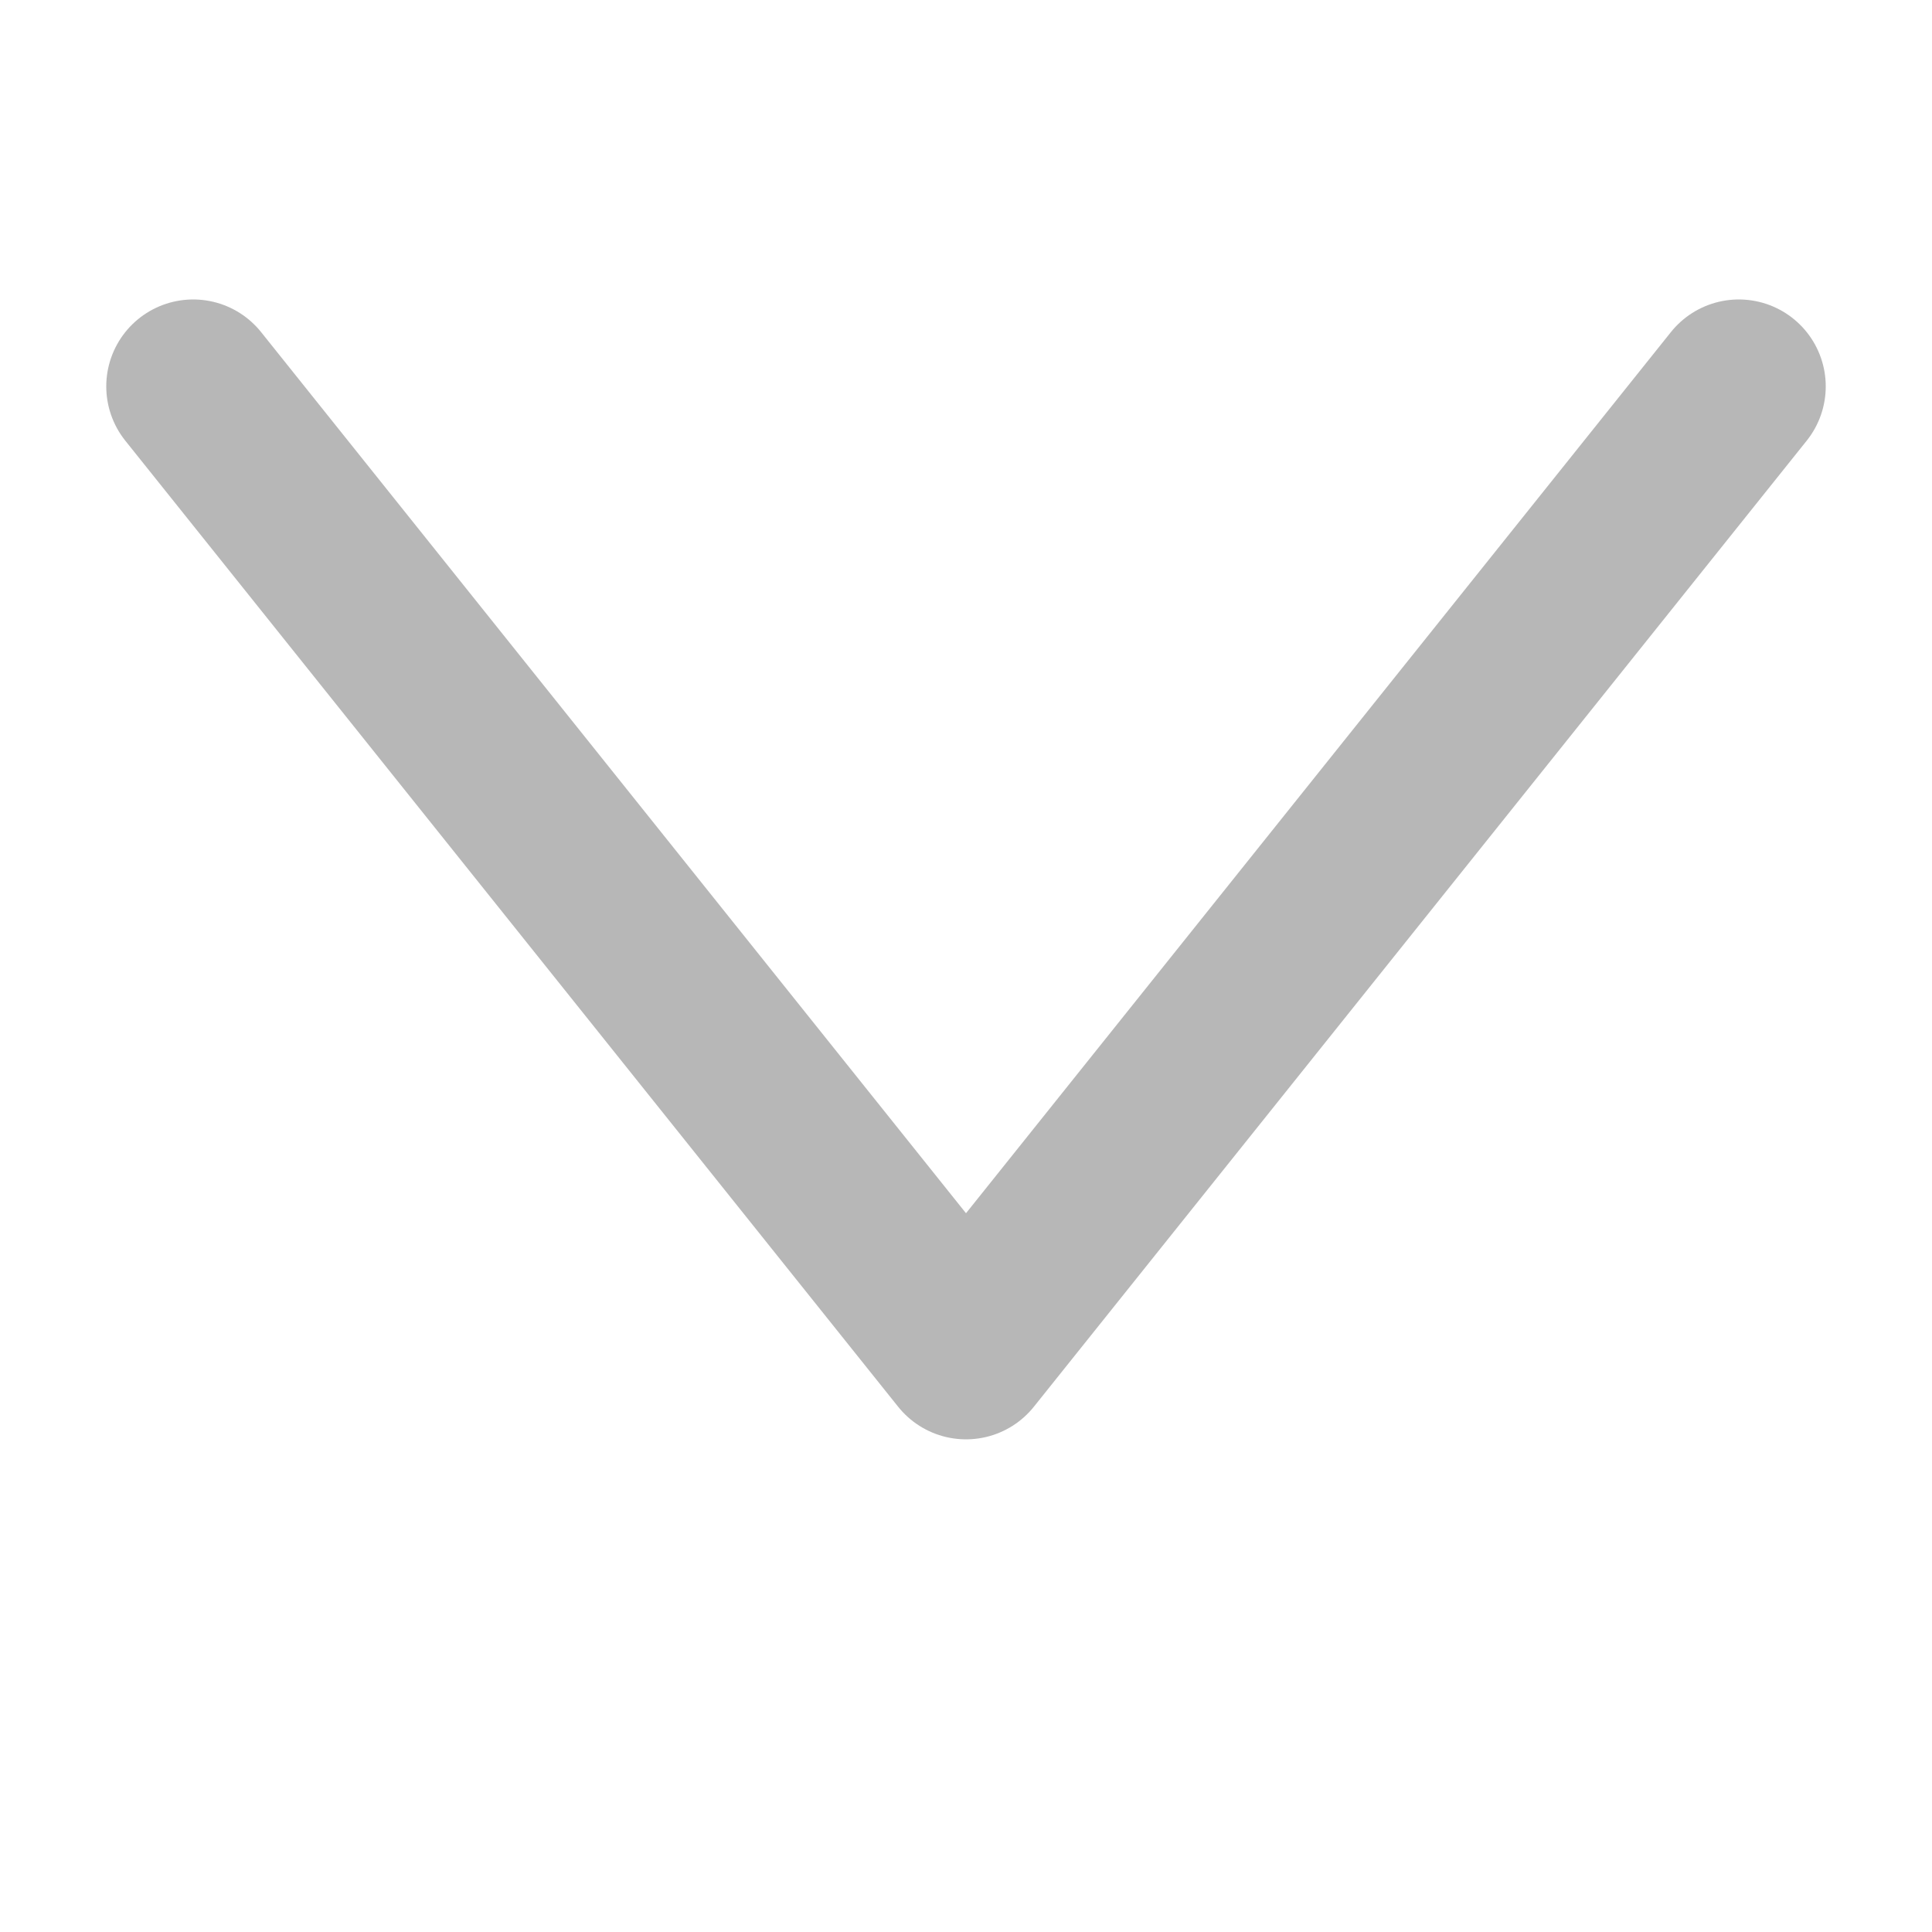
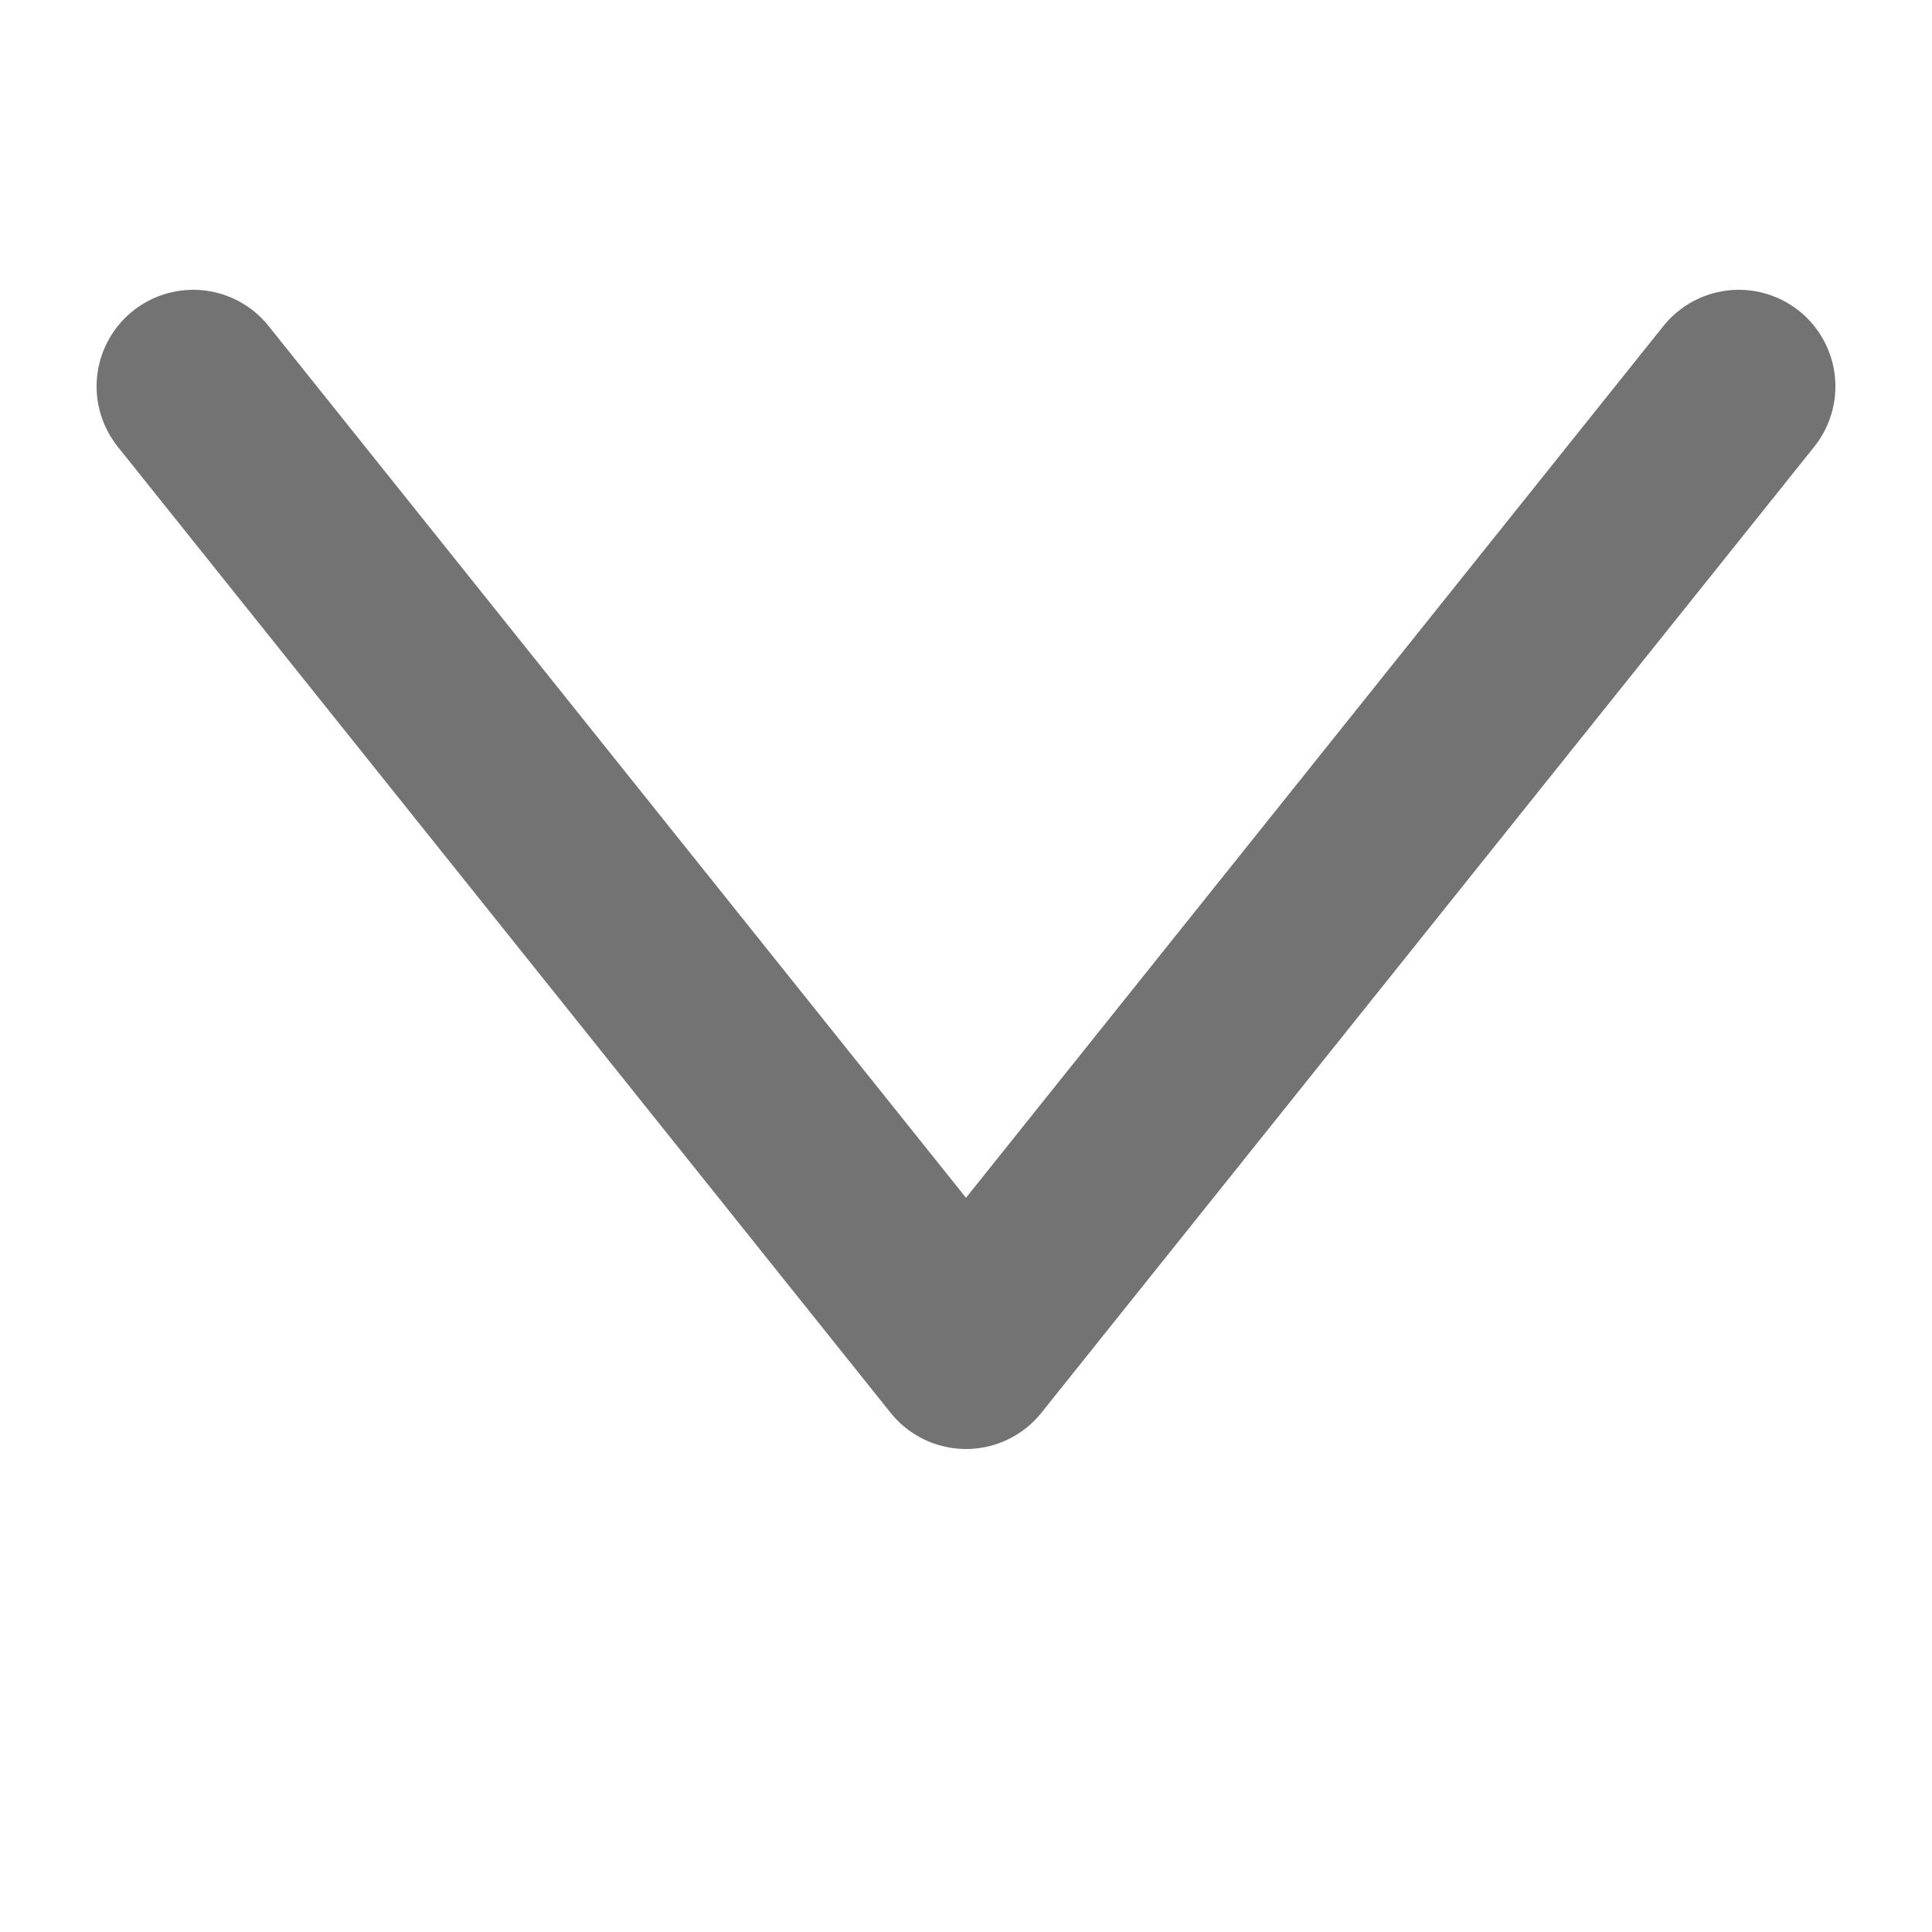
- <svg xmlns="http://www.w3.org/2000/svg" viewBox="0 0 10 10" width="512" height="512">
-   <polyline points="1,2 5,7 9,2" stroke="#b7b7b7" stroke-width="0.9" fill="none" stroke-linecap="round" stroke-linejoin="round" />
+ <svg xmlns="http://www.w3.org/2000/svg" viewBox="0 0 10 10" width="512" height="512" stroke="#737373" stroke-width="1">
+   <polyline points="1,2 5,7 9,2" fill="none" stroke-linecap="round" stroke-linejoin="round" />
</svg>
